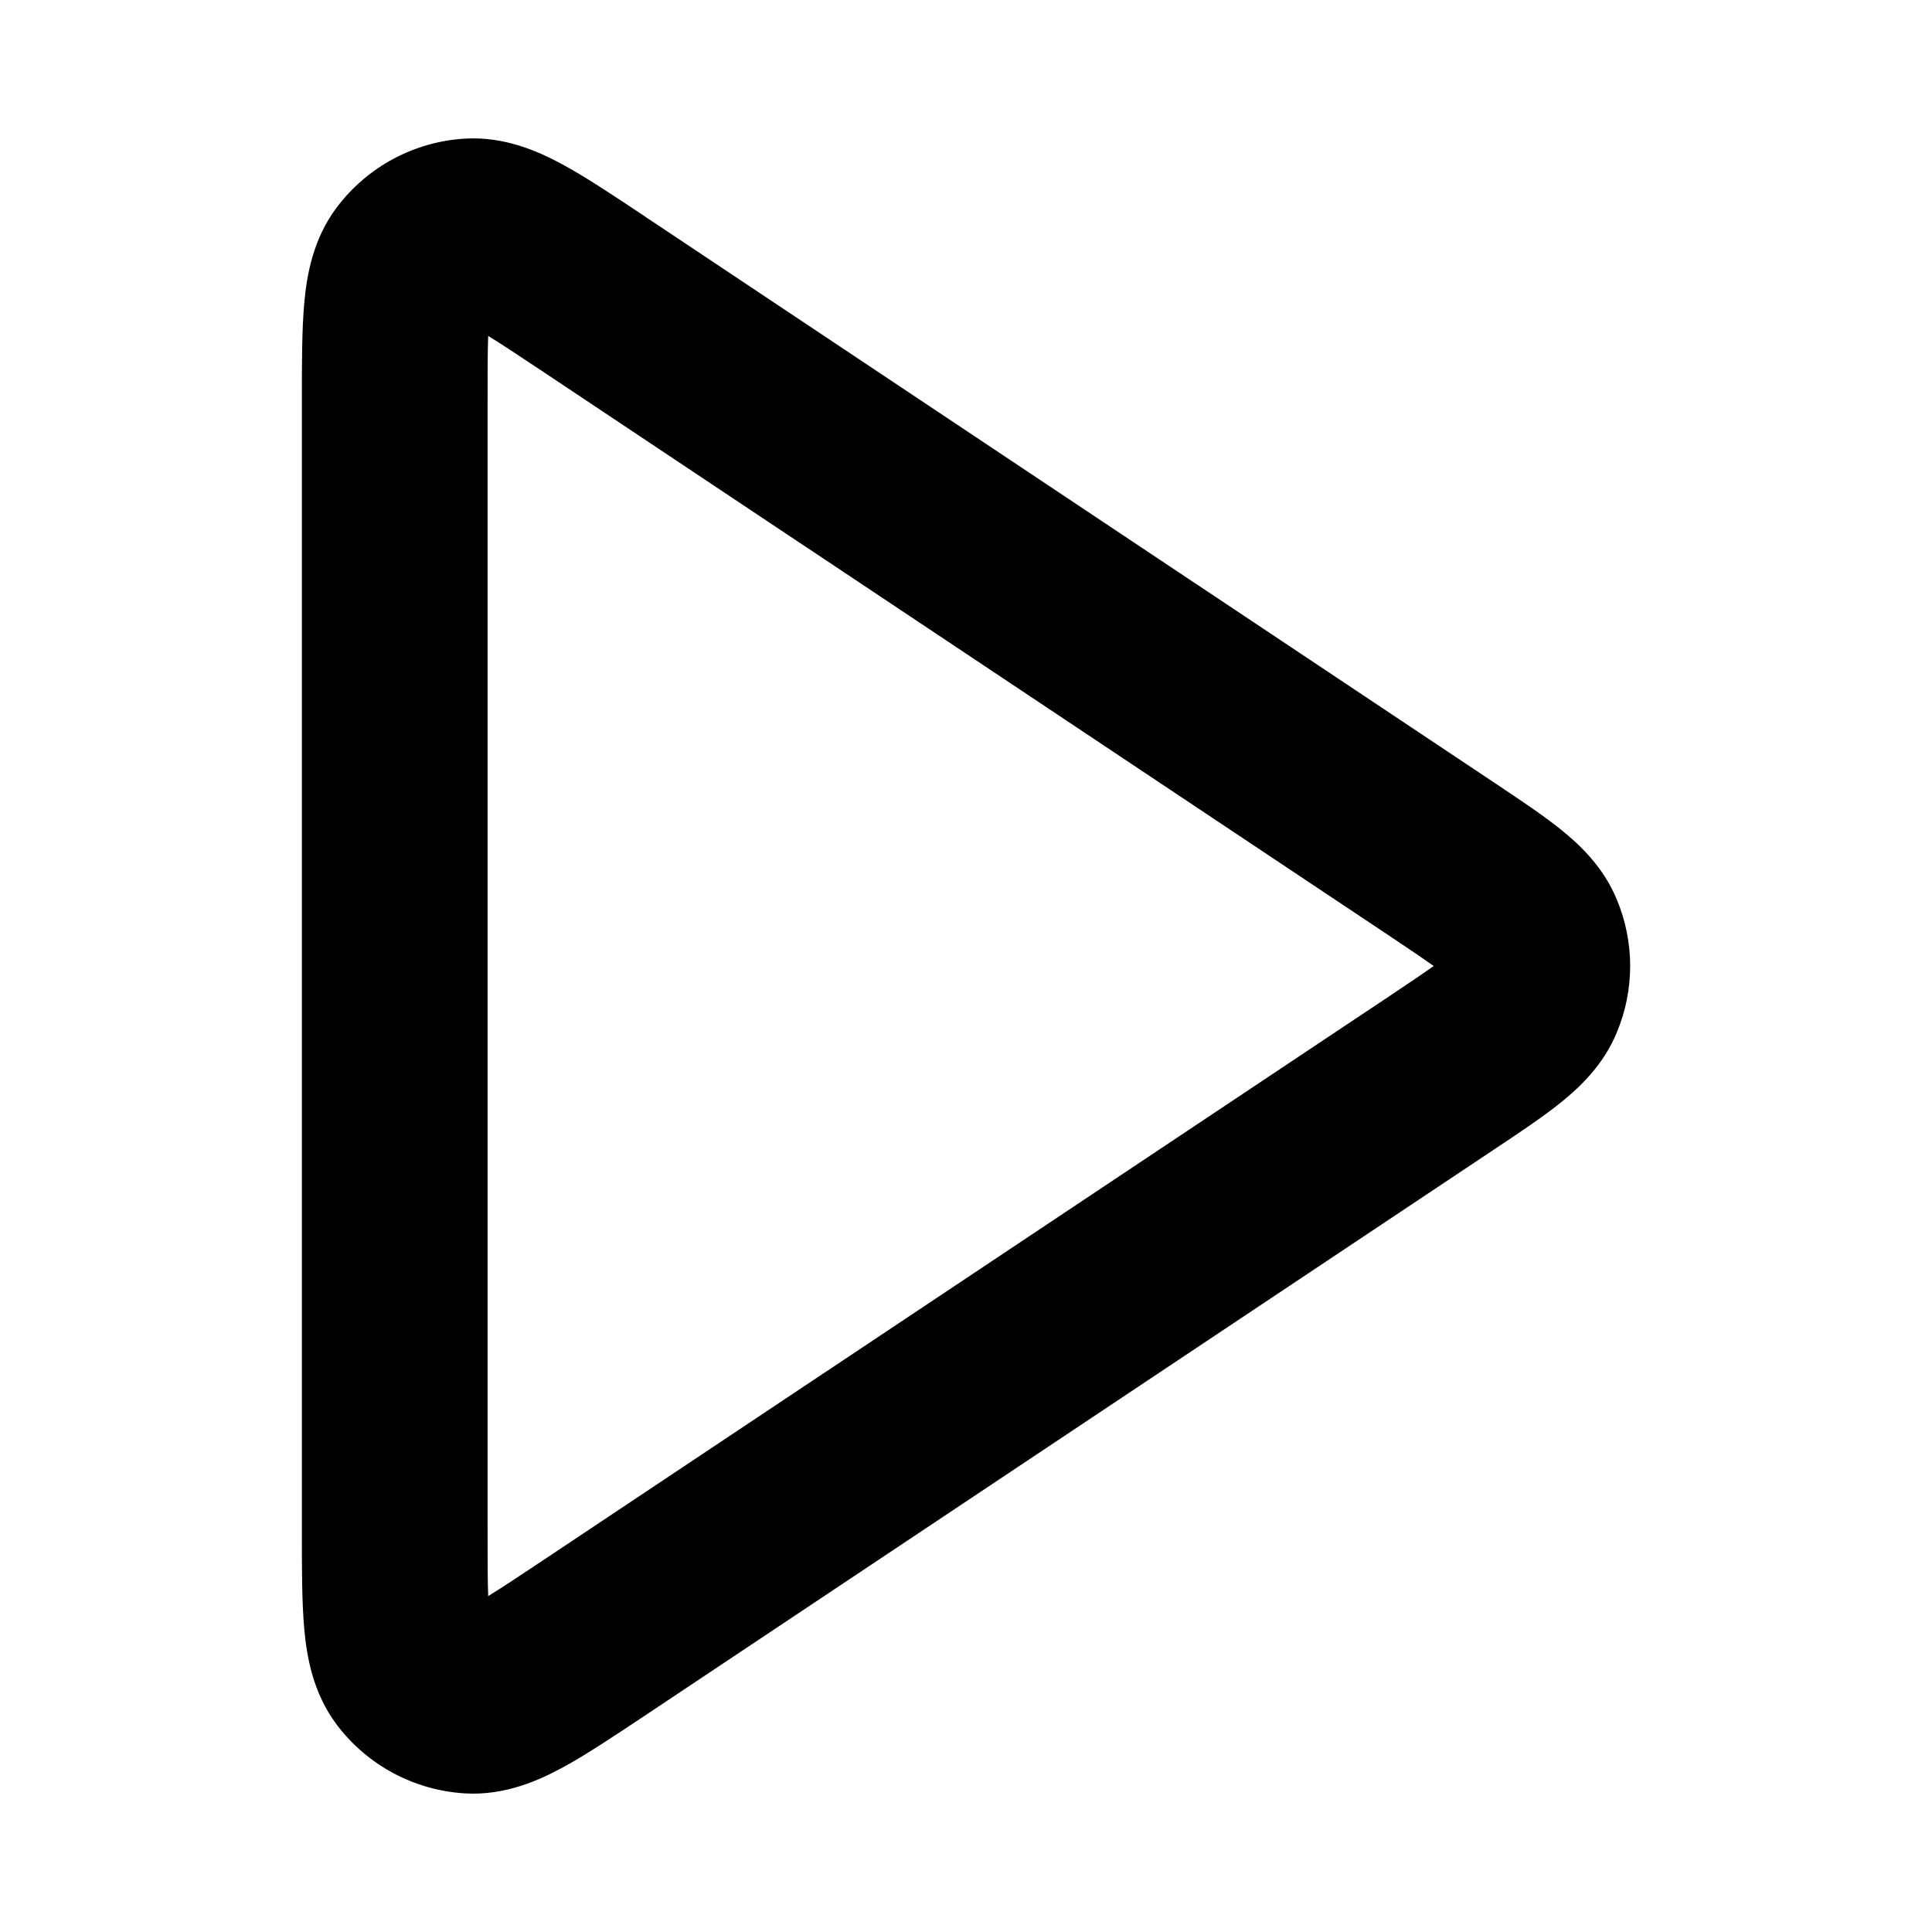
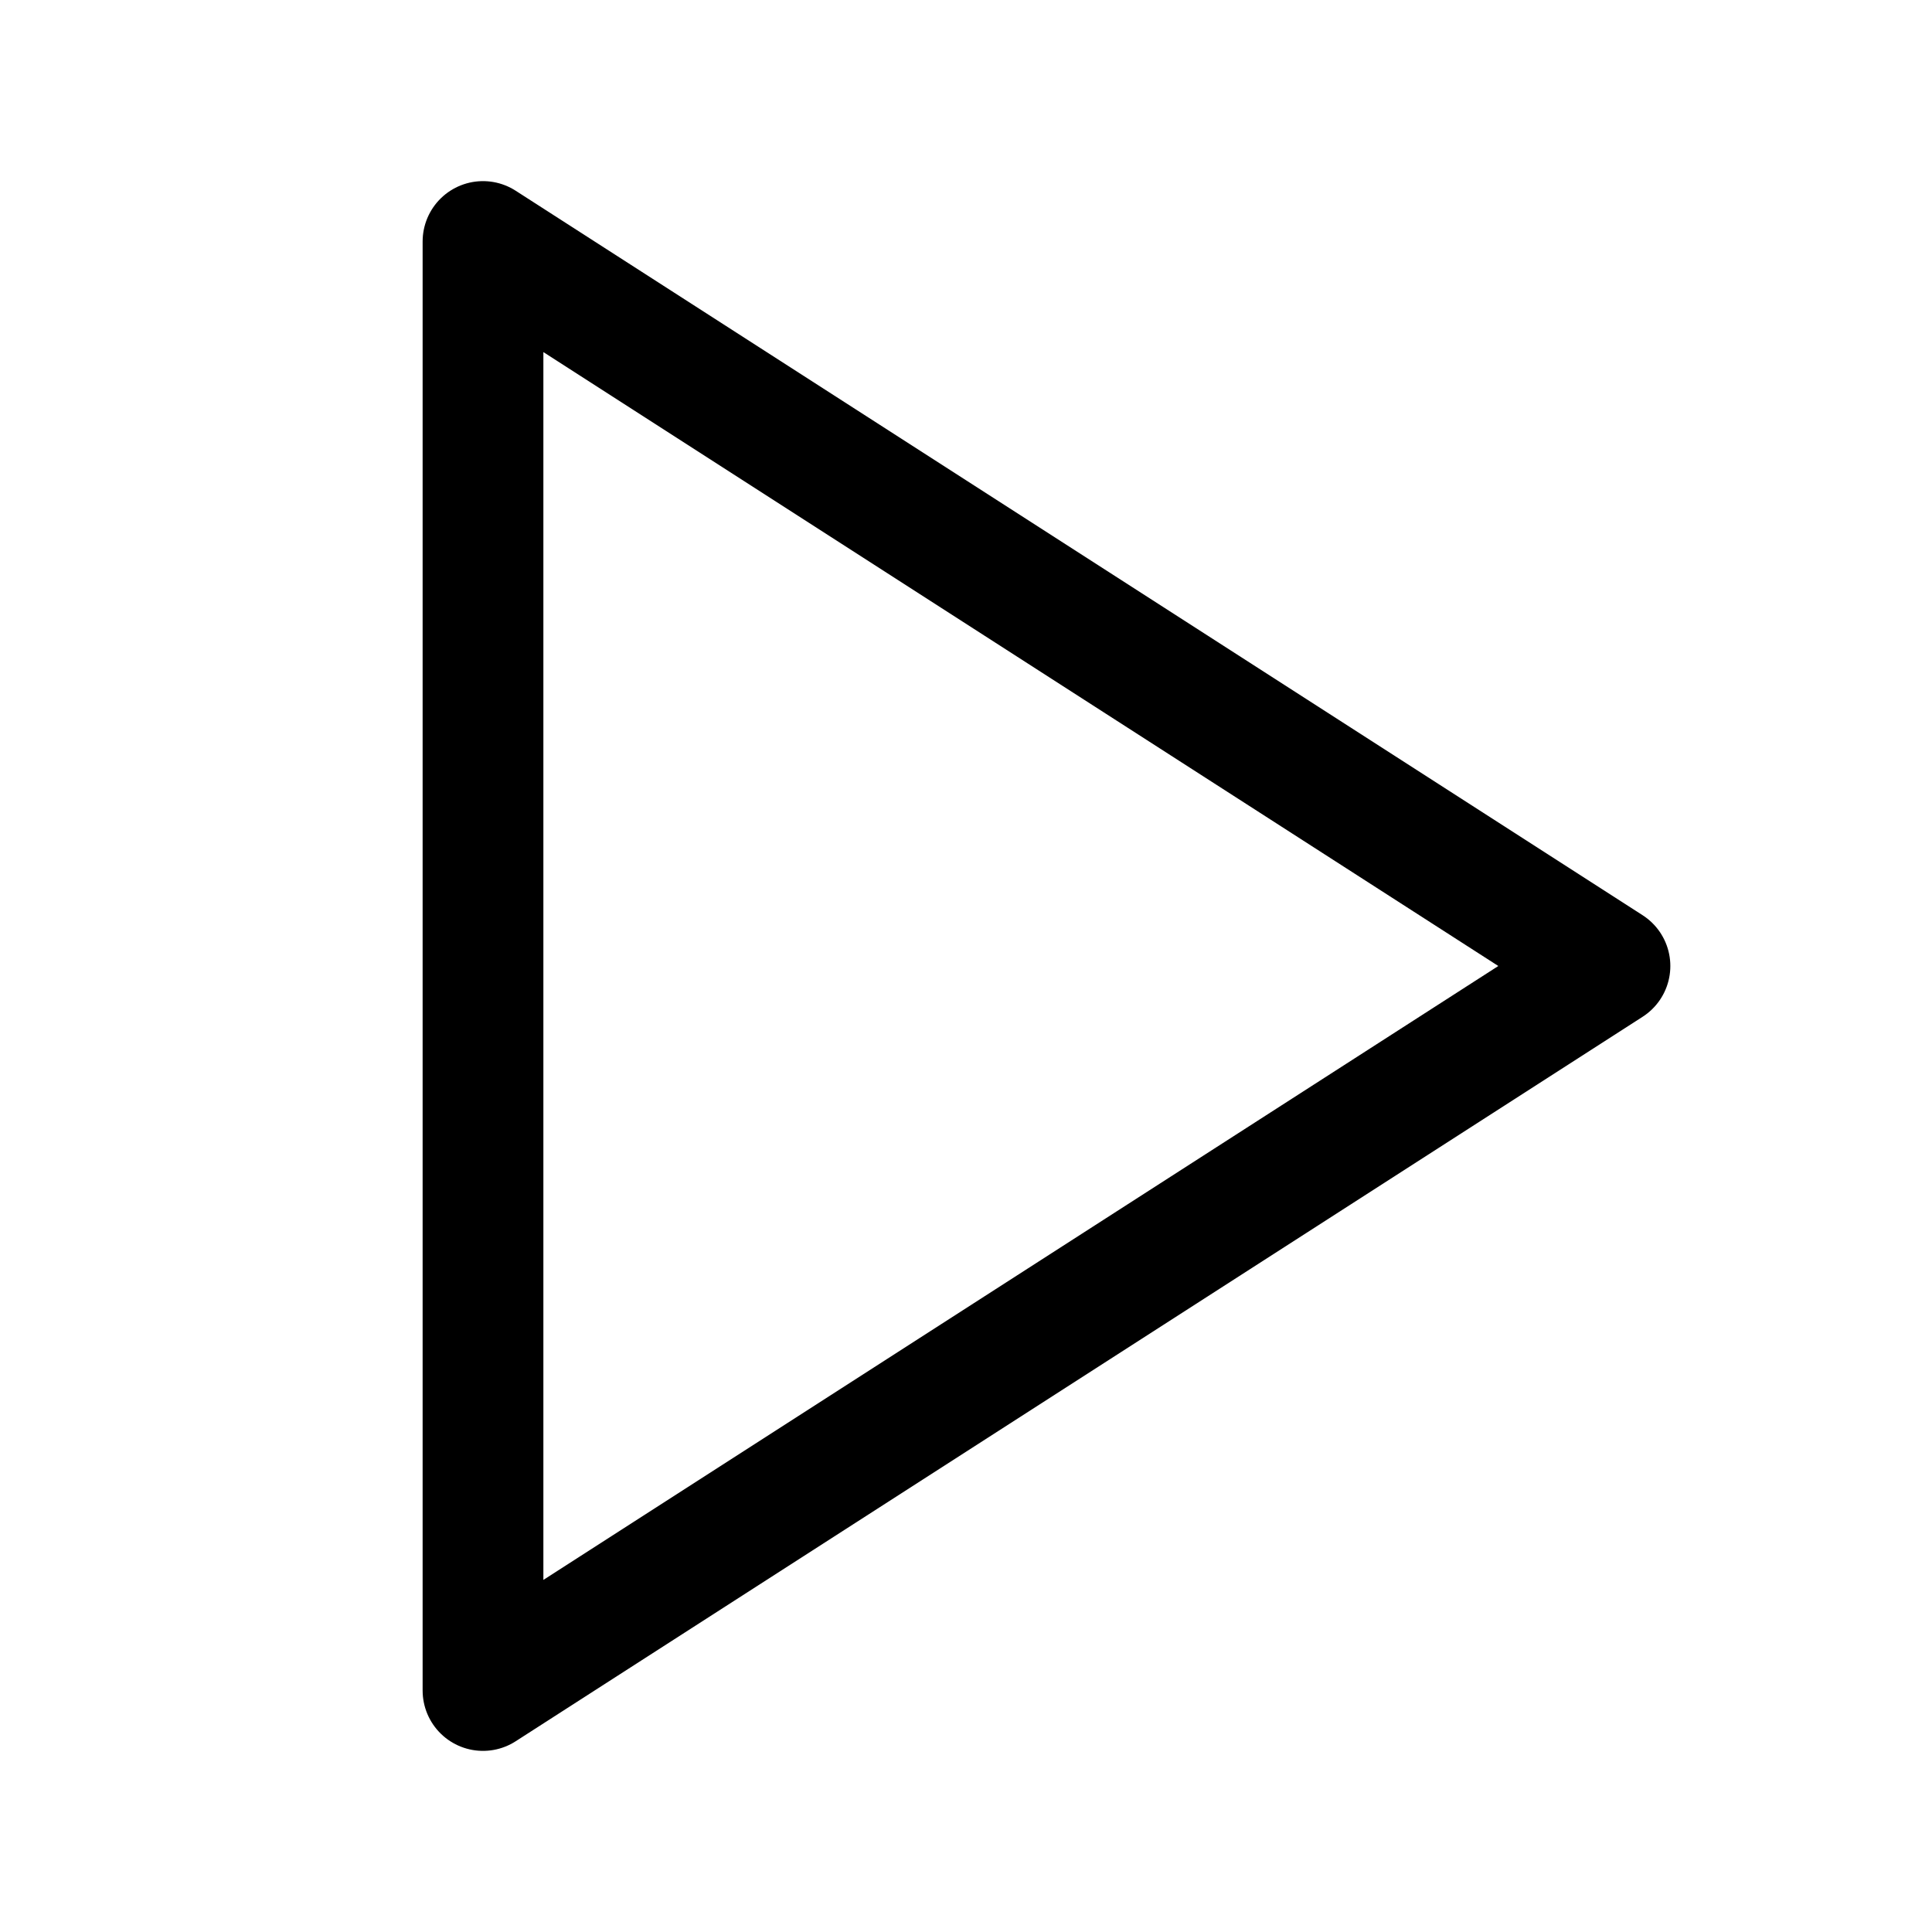
- <svg xmlns="http://www.w3.org/2000/svg" width="16" height="16" viewBox="0 0 16 16">
-   <path fill-rule="evenodd" clip-rule="evenodd" d="M5.327 1.783C5.335 1.789 5.344 1.795 5.353 1.801L12.386 6.489C12.588 6.624 12.78 6.752 12.928 6.871C13.084 6.997 13.278 7.179 13.39 7.45C13.537 7.802 13.537 8.198 13.39 8.55C13.278 8.821 13.084 9.003 12.928 9.129C12.78 9.248 12.588 9.377 12.386 9.511L5.327 14.217C5.08 14.381 4.853 14.533 4.659 14.638C4.465 14.743 4.183 14.872 3.85 14.852C3.431 14.827 3.044 14.62 2.791 14.286C2.589 14.019 2.54 13.713 2.52 13.493C2.5 13.273 2.5 13 2.5 12.704L2.5 3.328C2.5 3.317 2.5 3.306 2.5 3.296C2.5 3 2.5 2.727 2.52 2.507C2.54 2.287 2.589 1.981 2.791 1.715C3.044 1.38 3.431 1.173 3.85 1.148C4.183 1.128 4.465 1.257 4.659 1.362C4.853 1.467 5.08 1.619 5.327 1.783ZM4.043 2.782C4.038 2.912 4.038 3.084 4.038 3.328V12.672C4.038 12.916 4.038 13.088 4.043 13.218C4.154 13.15 4.297 13.055 4.5 12.92L11.509 8.248C11.675 8.137 11.789 8.06 11.873 8C11.789 7.94 11.675 7.863 11.509 7.752L4.5 3.08C4.297 2.945 4.154 2.85 4.043 2.782Z" fill="currentColor" />
+ <svg xmlns="http://www.w3.org/2000/svg" width="16" height="16" viewBox="0 0 16 16" fill="none">
+   <path d="M4 2L13.333 8L4 14V2Z" stroke="currentColor" stroke-linecap="round" stroke-linejoin="round" />
</svg>
